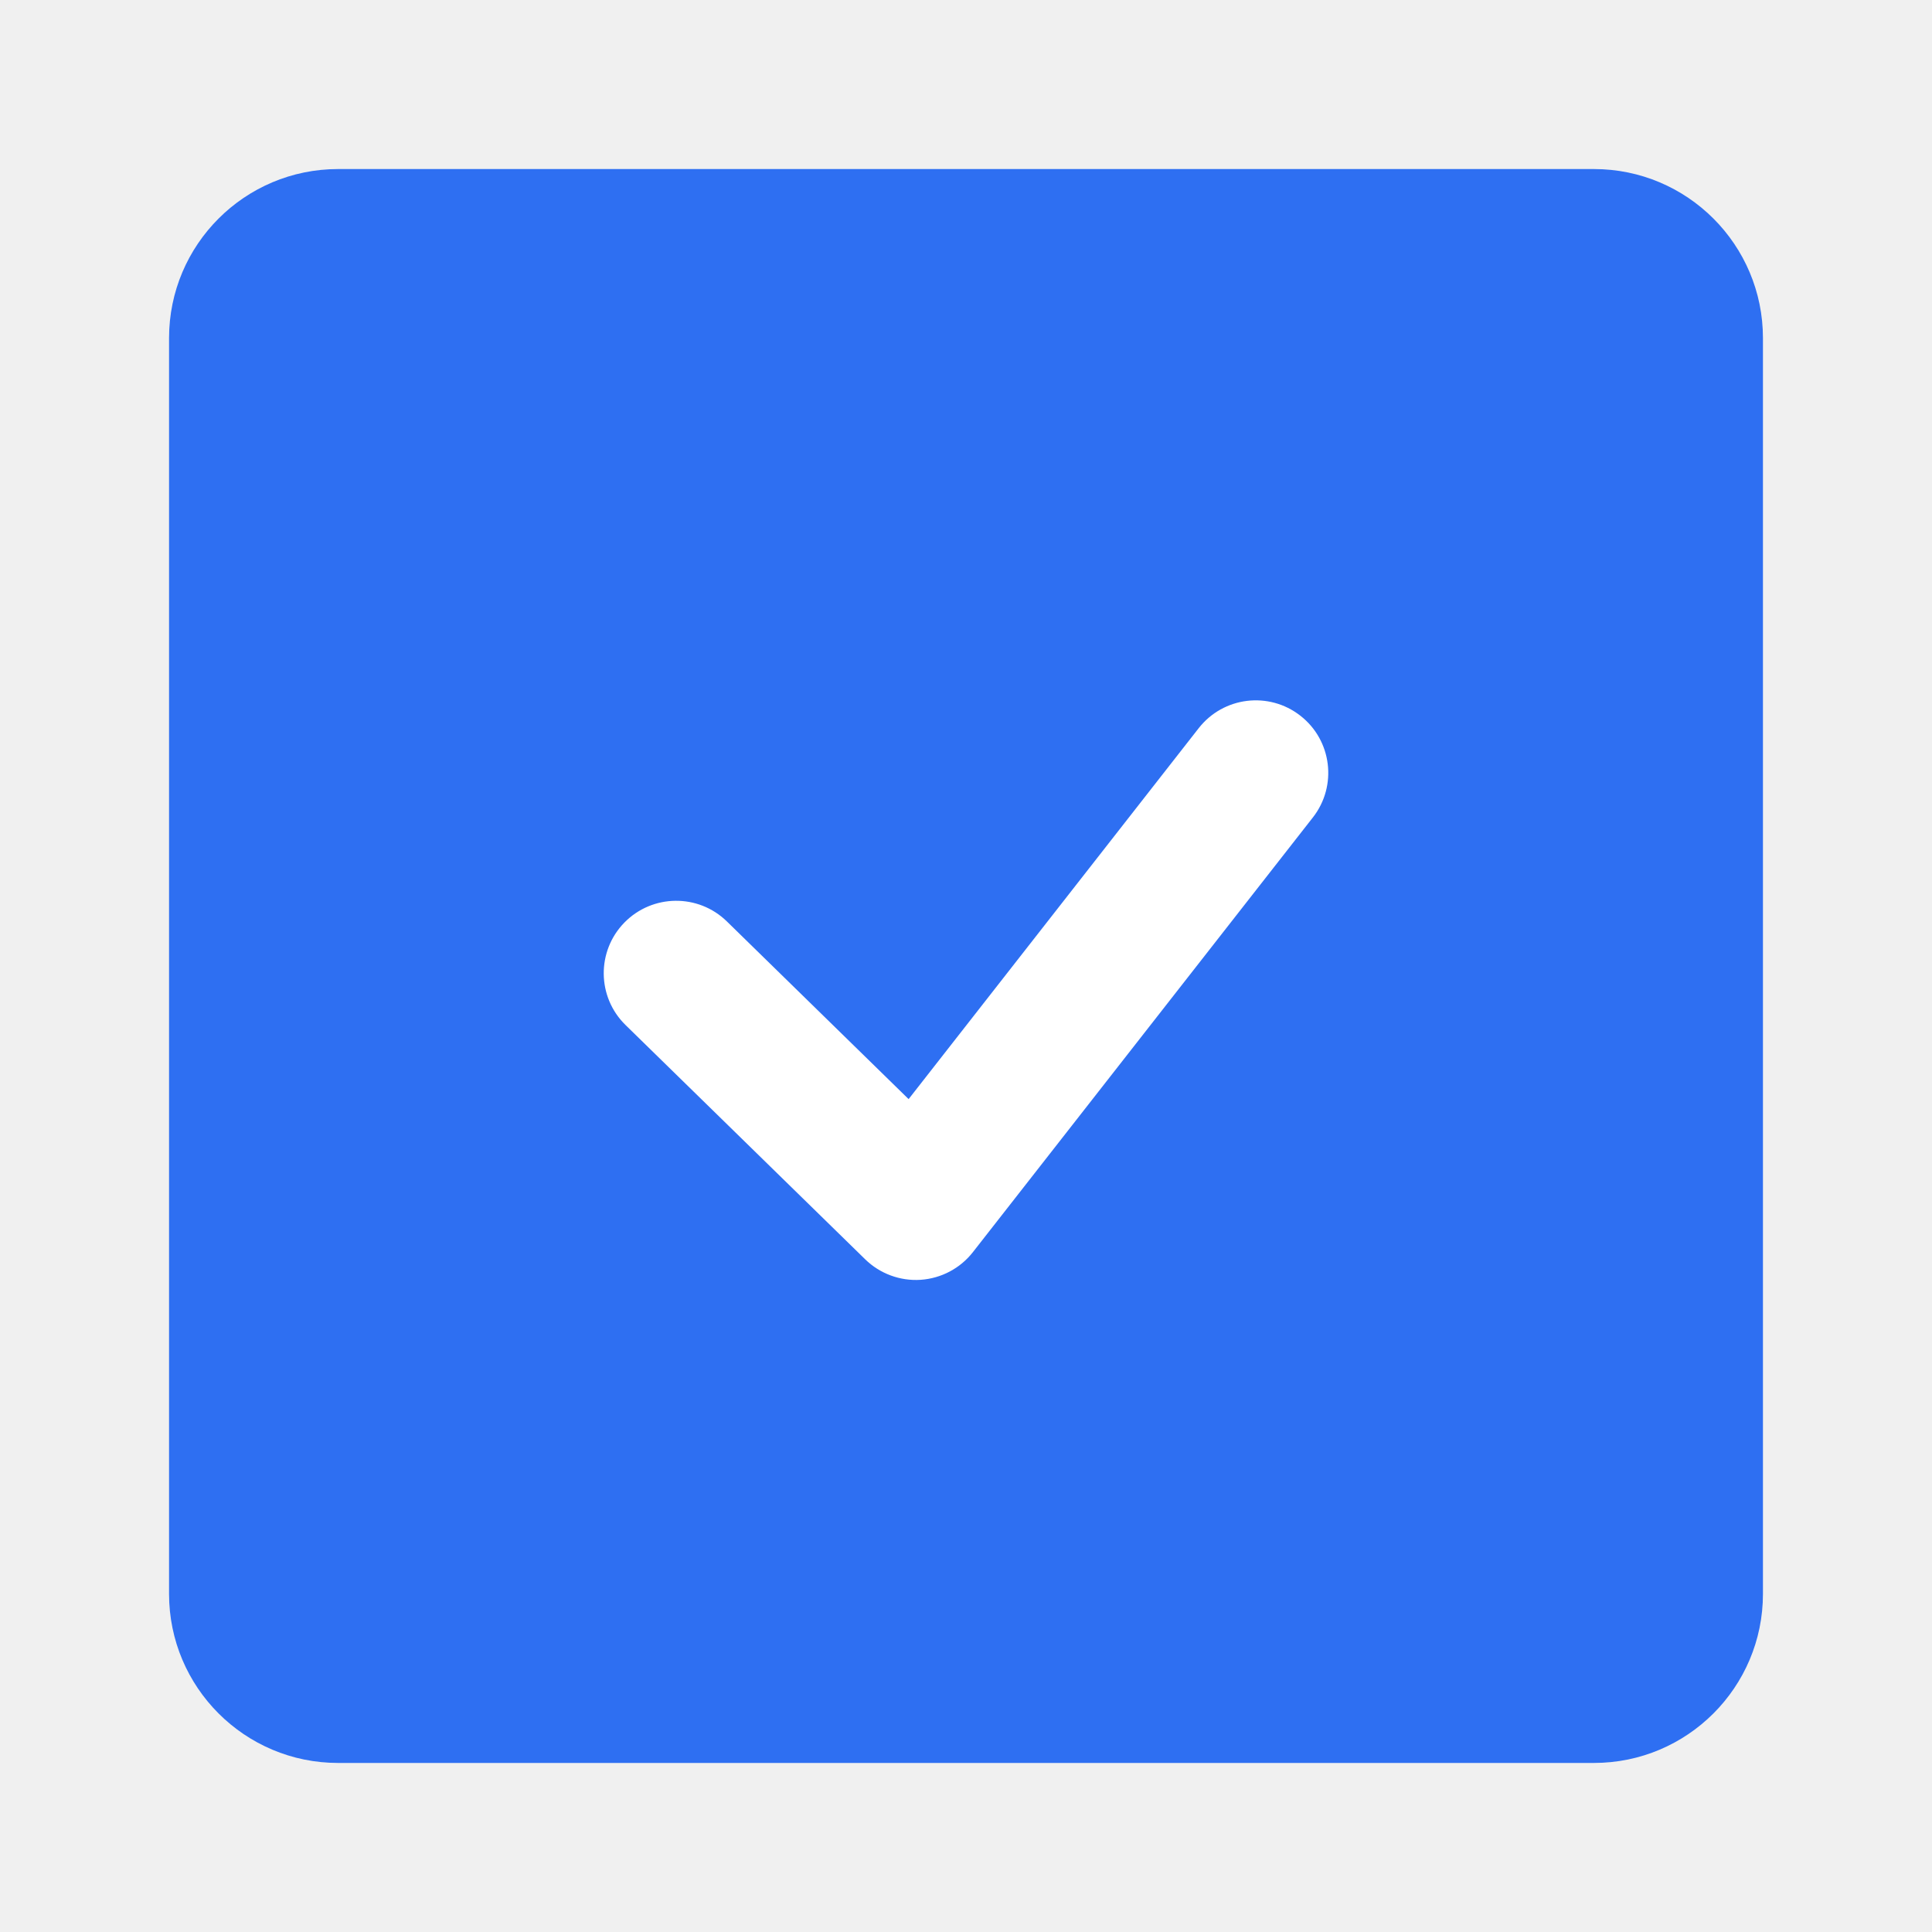
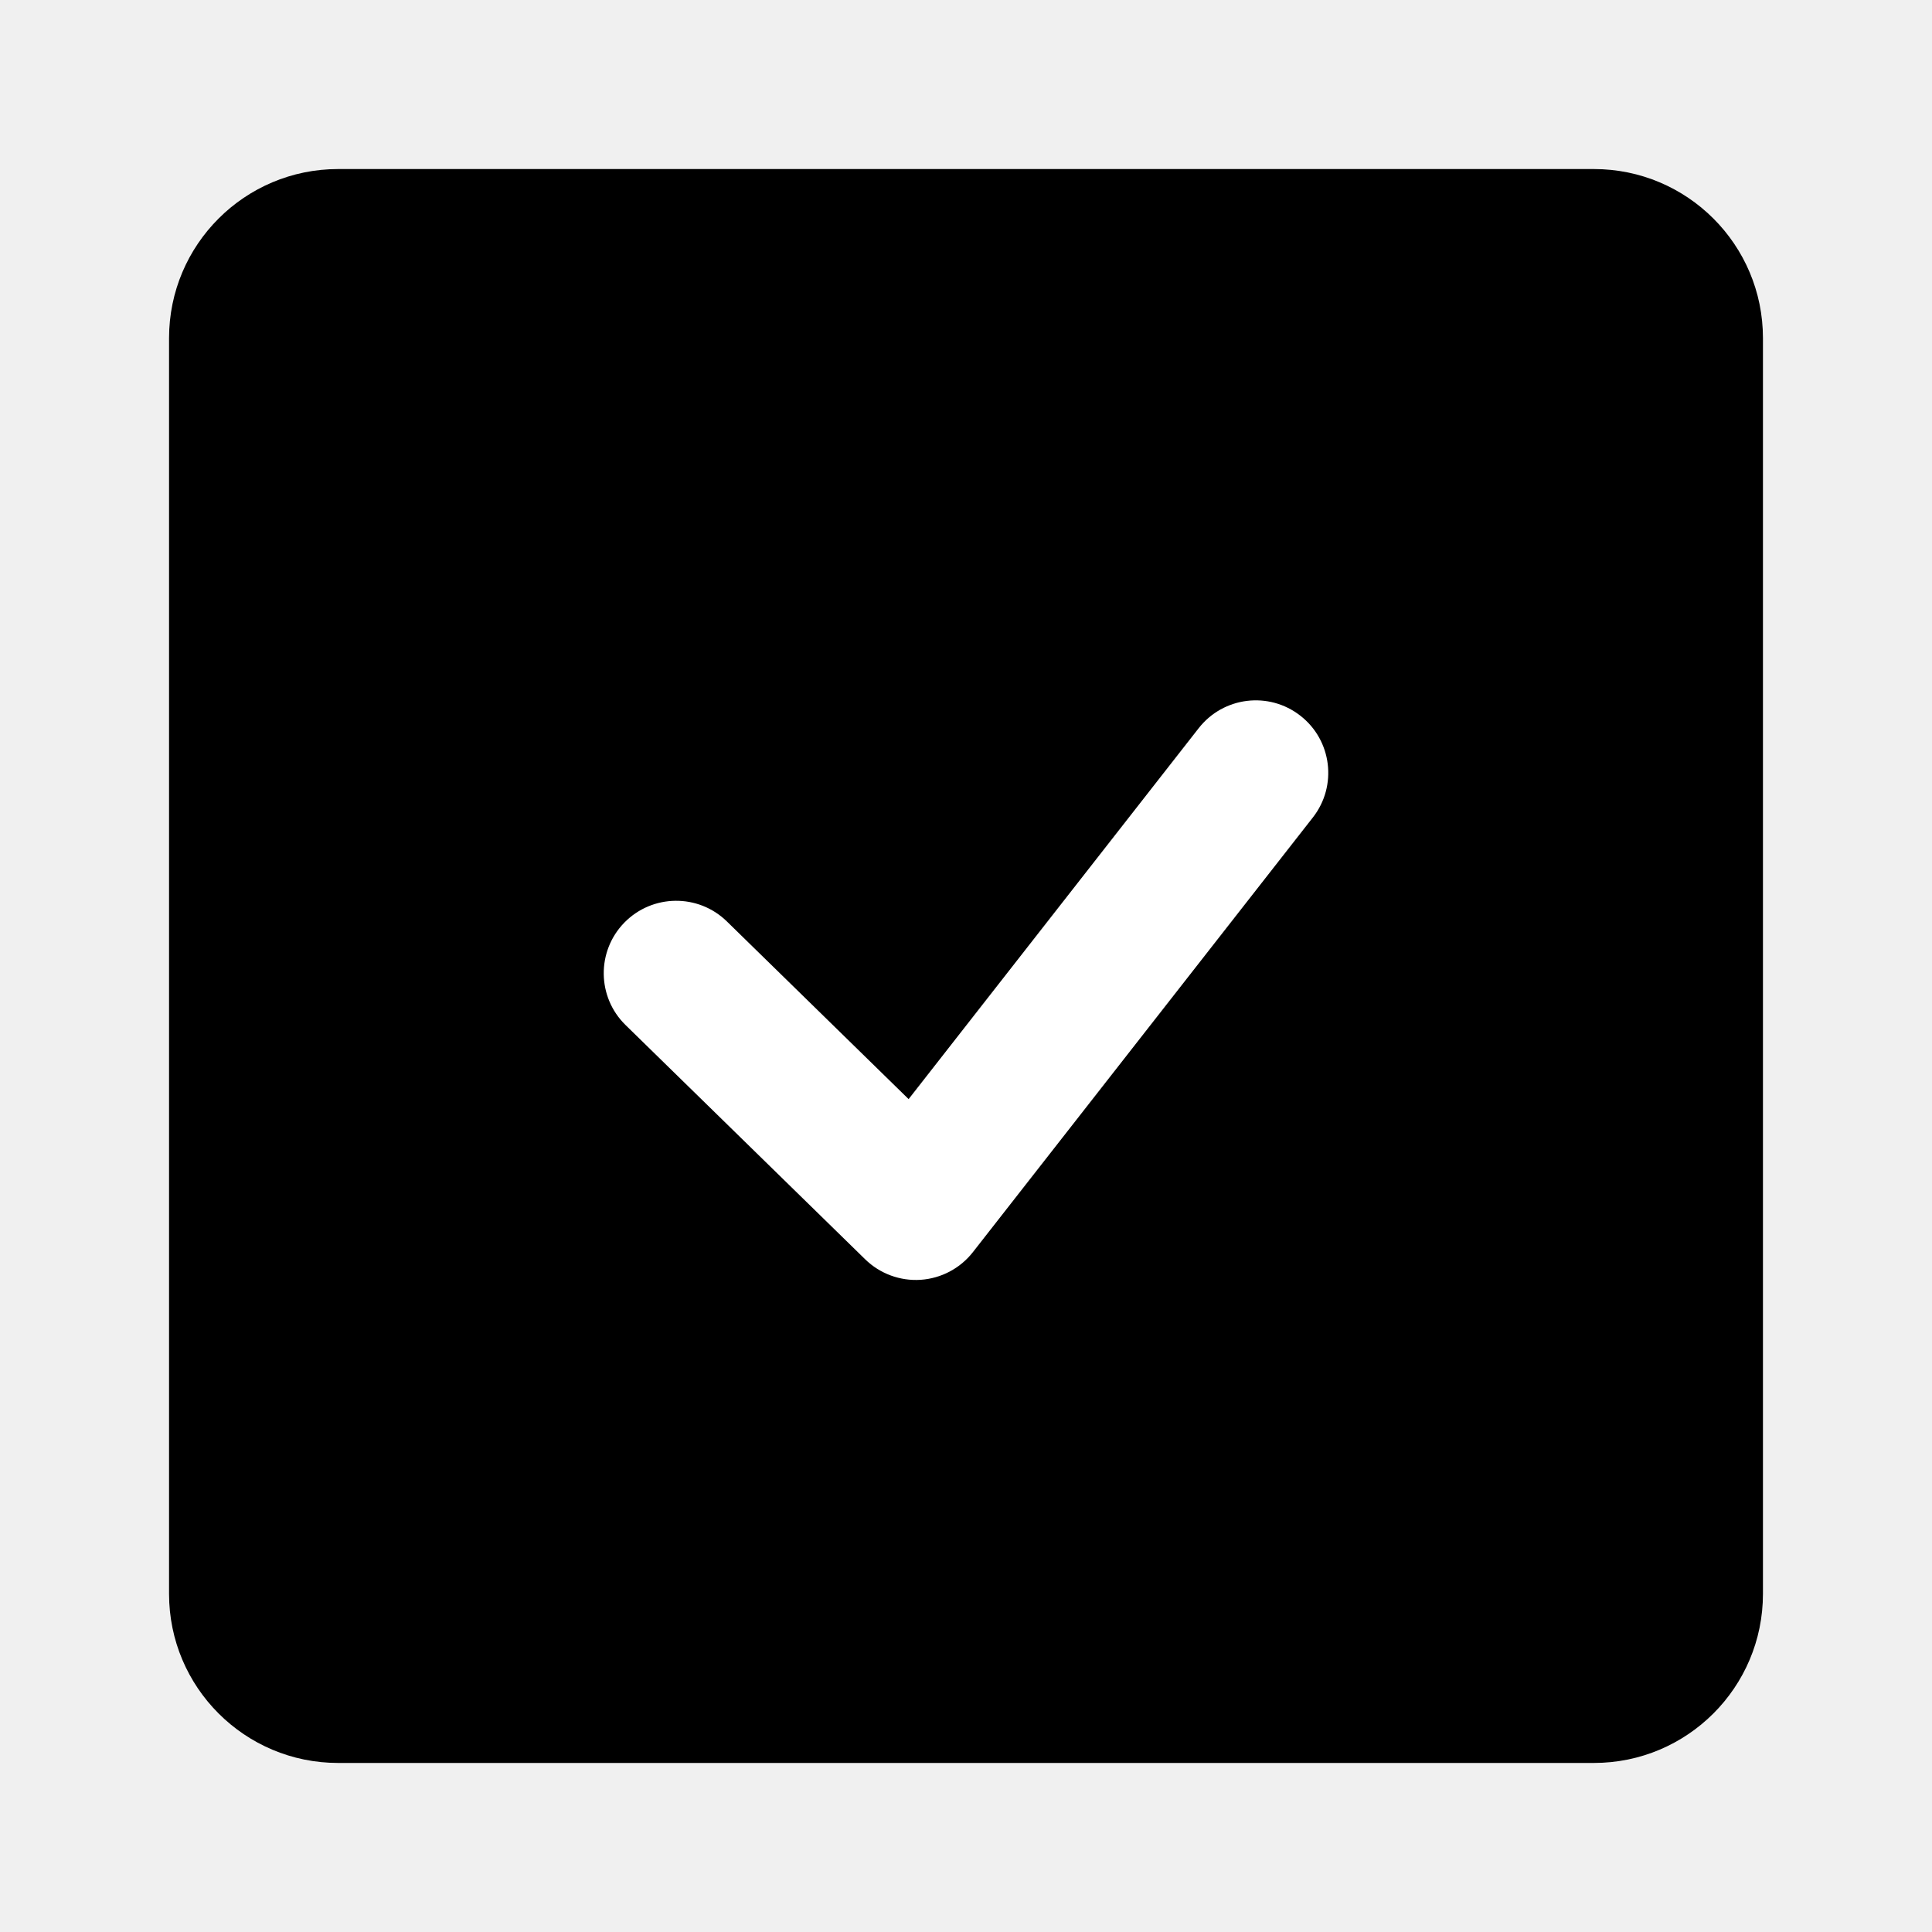
<svg xmlns="http://www.w3.org/2000/svg" width="40" height="40" viewBox="0 0 40 40" fill="none">
-   <path d="M7 3.5C5.067 3.5 3.5 5.067 3.5 7V33C3.5 34.933 5.067 36.5 7 36.5H33C34.933 36.5 36.5 34.933 36.5 33V7C36.5 5.067 34.933 3.5 33 3.5H7Z" fill="#2E6FF2" />
+   <path d="M7 3.5C5.067 3.5 3.5 5.067 3.5 7V33C3.5 34.933 5.067 36.5 7 36.5H33C34.933 36.5 36.5 34.933 36.5 33V7C36.5 5.067 34.933 3.5 33 3.5H7Z" fill="currentColor" />
  <path fill-rule="evenodd" clip-rule="evenodd" d="M26.924 14.819C27.577 15.329 27.692 16.272 27.182 16.924L20.143 25.924C19.88 26.26 19.487 26.468 19.061 26.497C18.636 26.525 18.218 26.371 17.913 26.073L12.951 21.222C12.359 20.643 12.348 19.694 12.927 19.101C13.507 18.509 14.456 18.498 15.049 19.077L18.812 22.756L24.818 15.076C25.329 14.423 26.271 14.308 26.924 14.819Z" fill="white" />
</svg>
